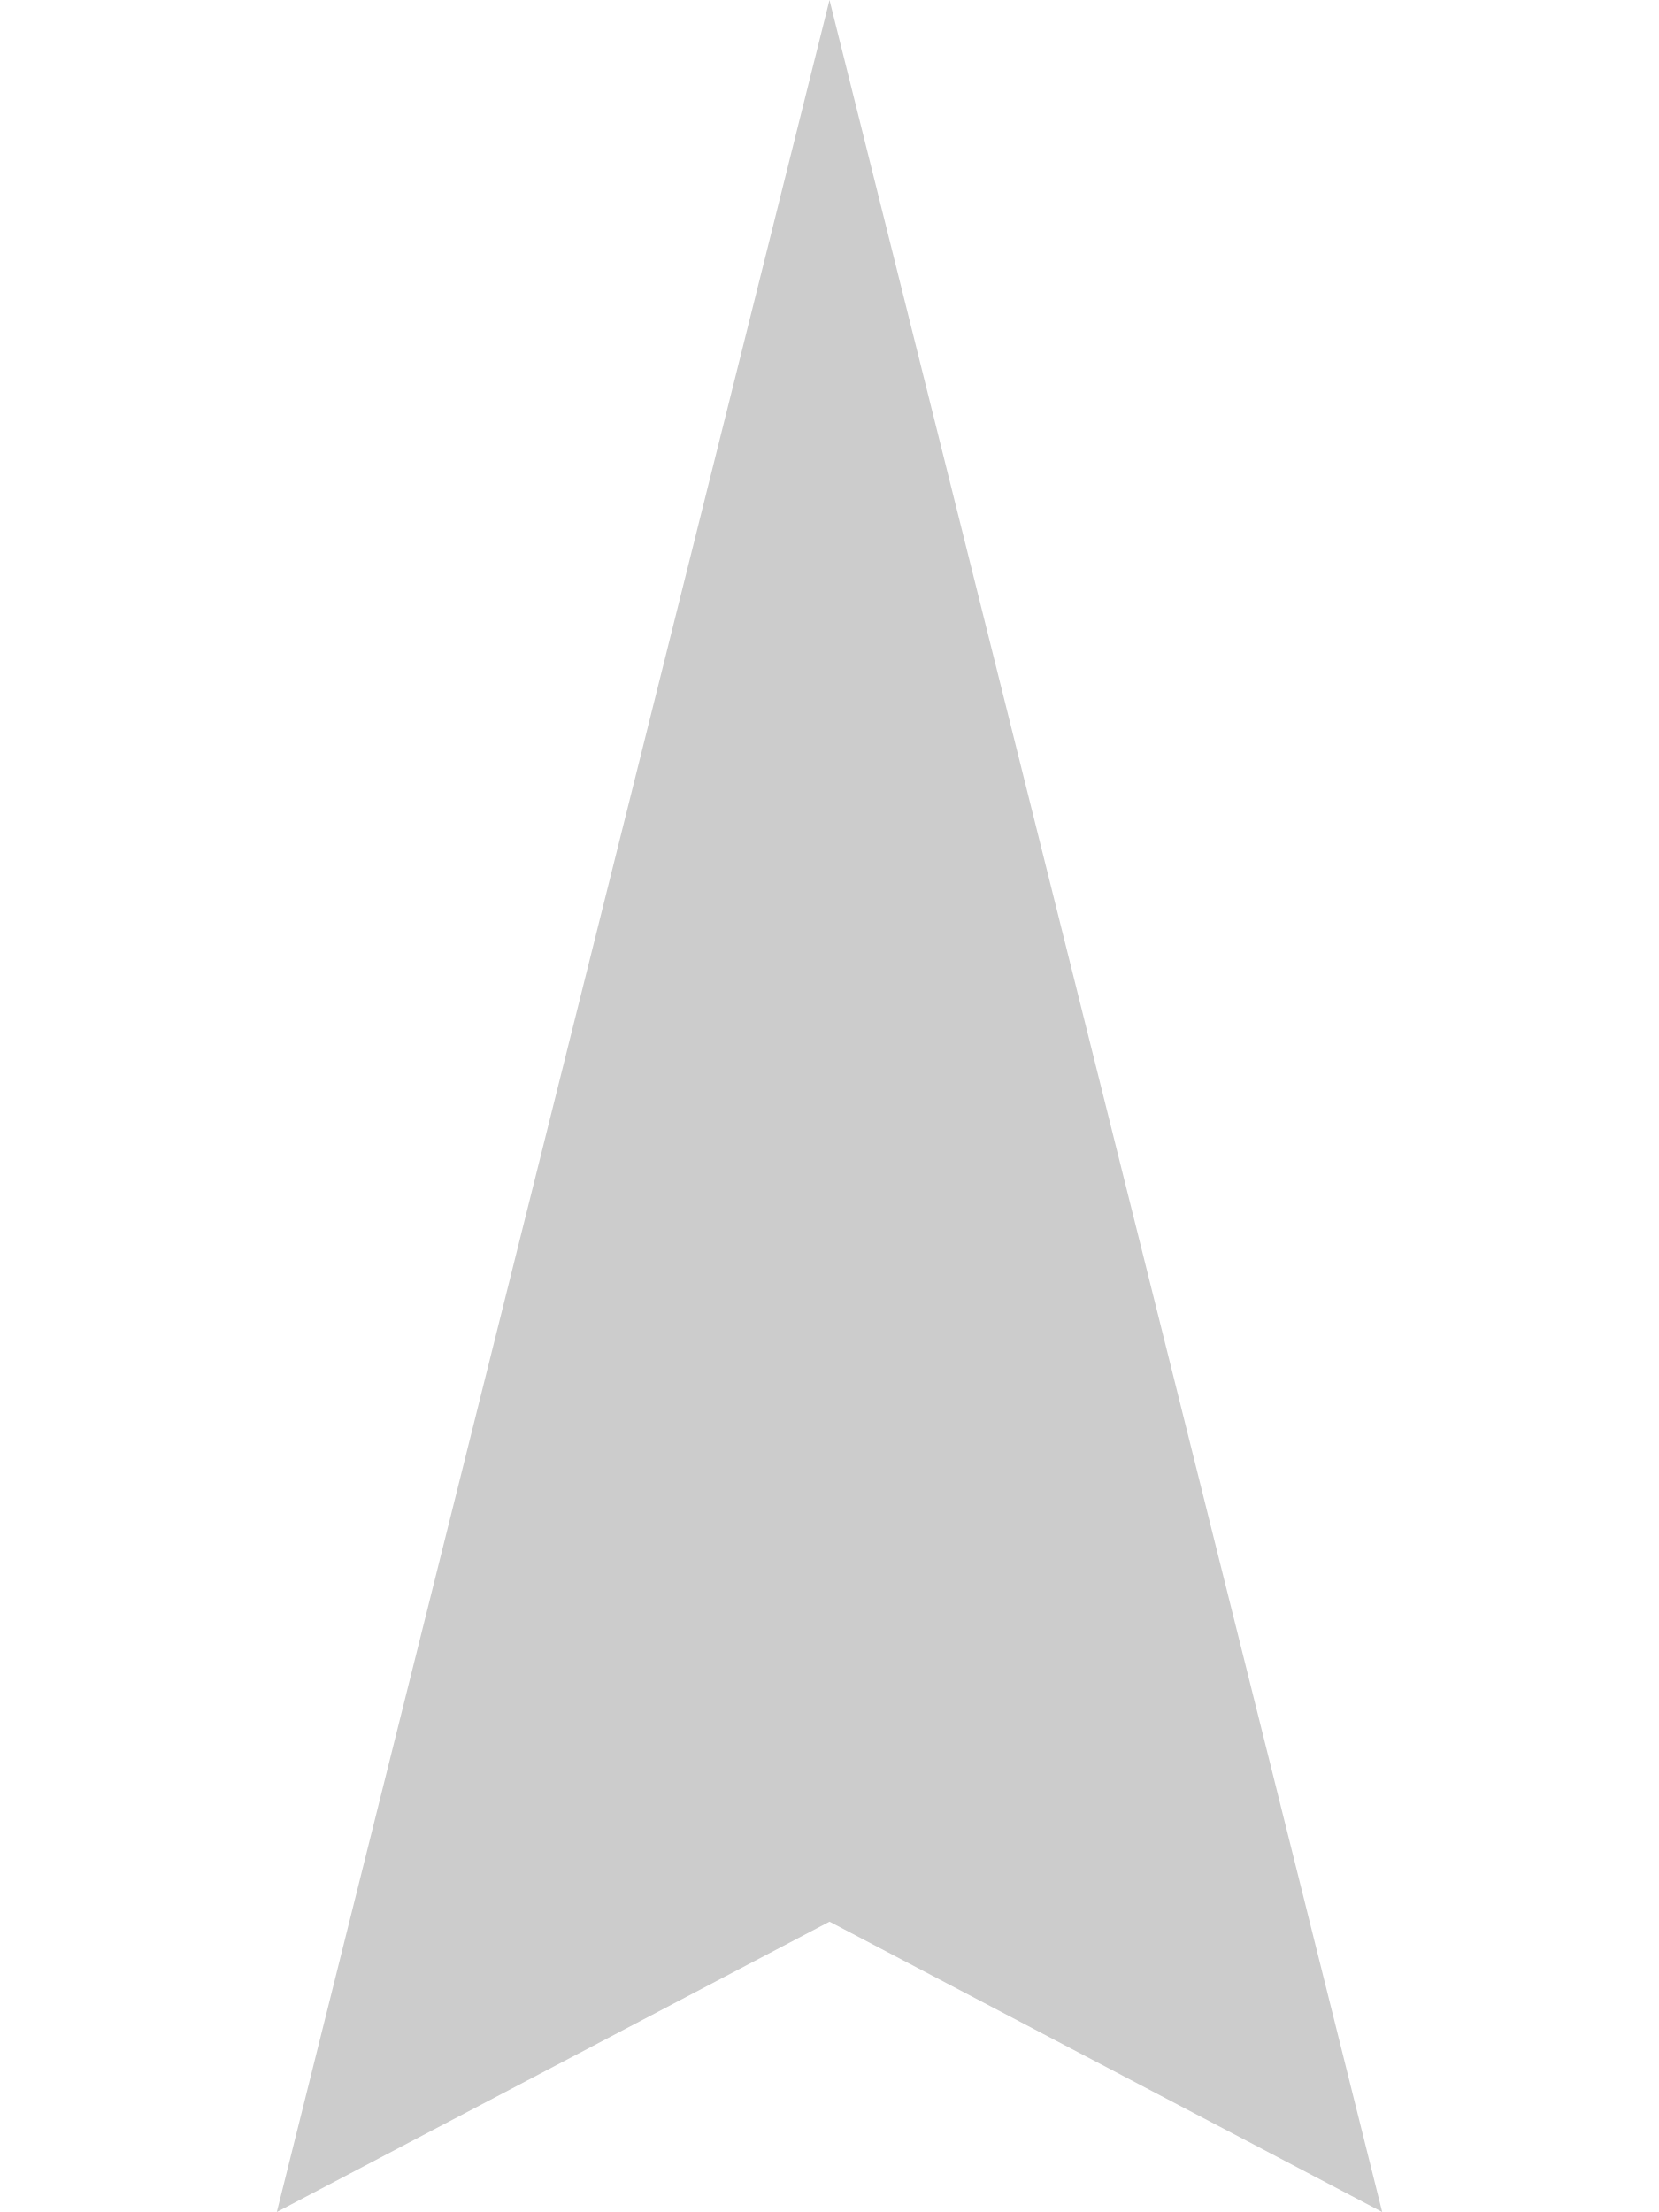
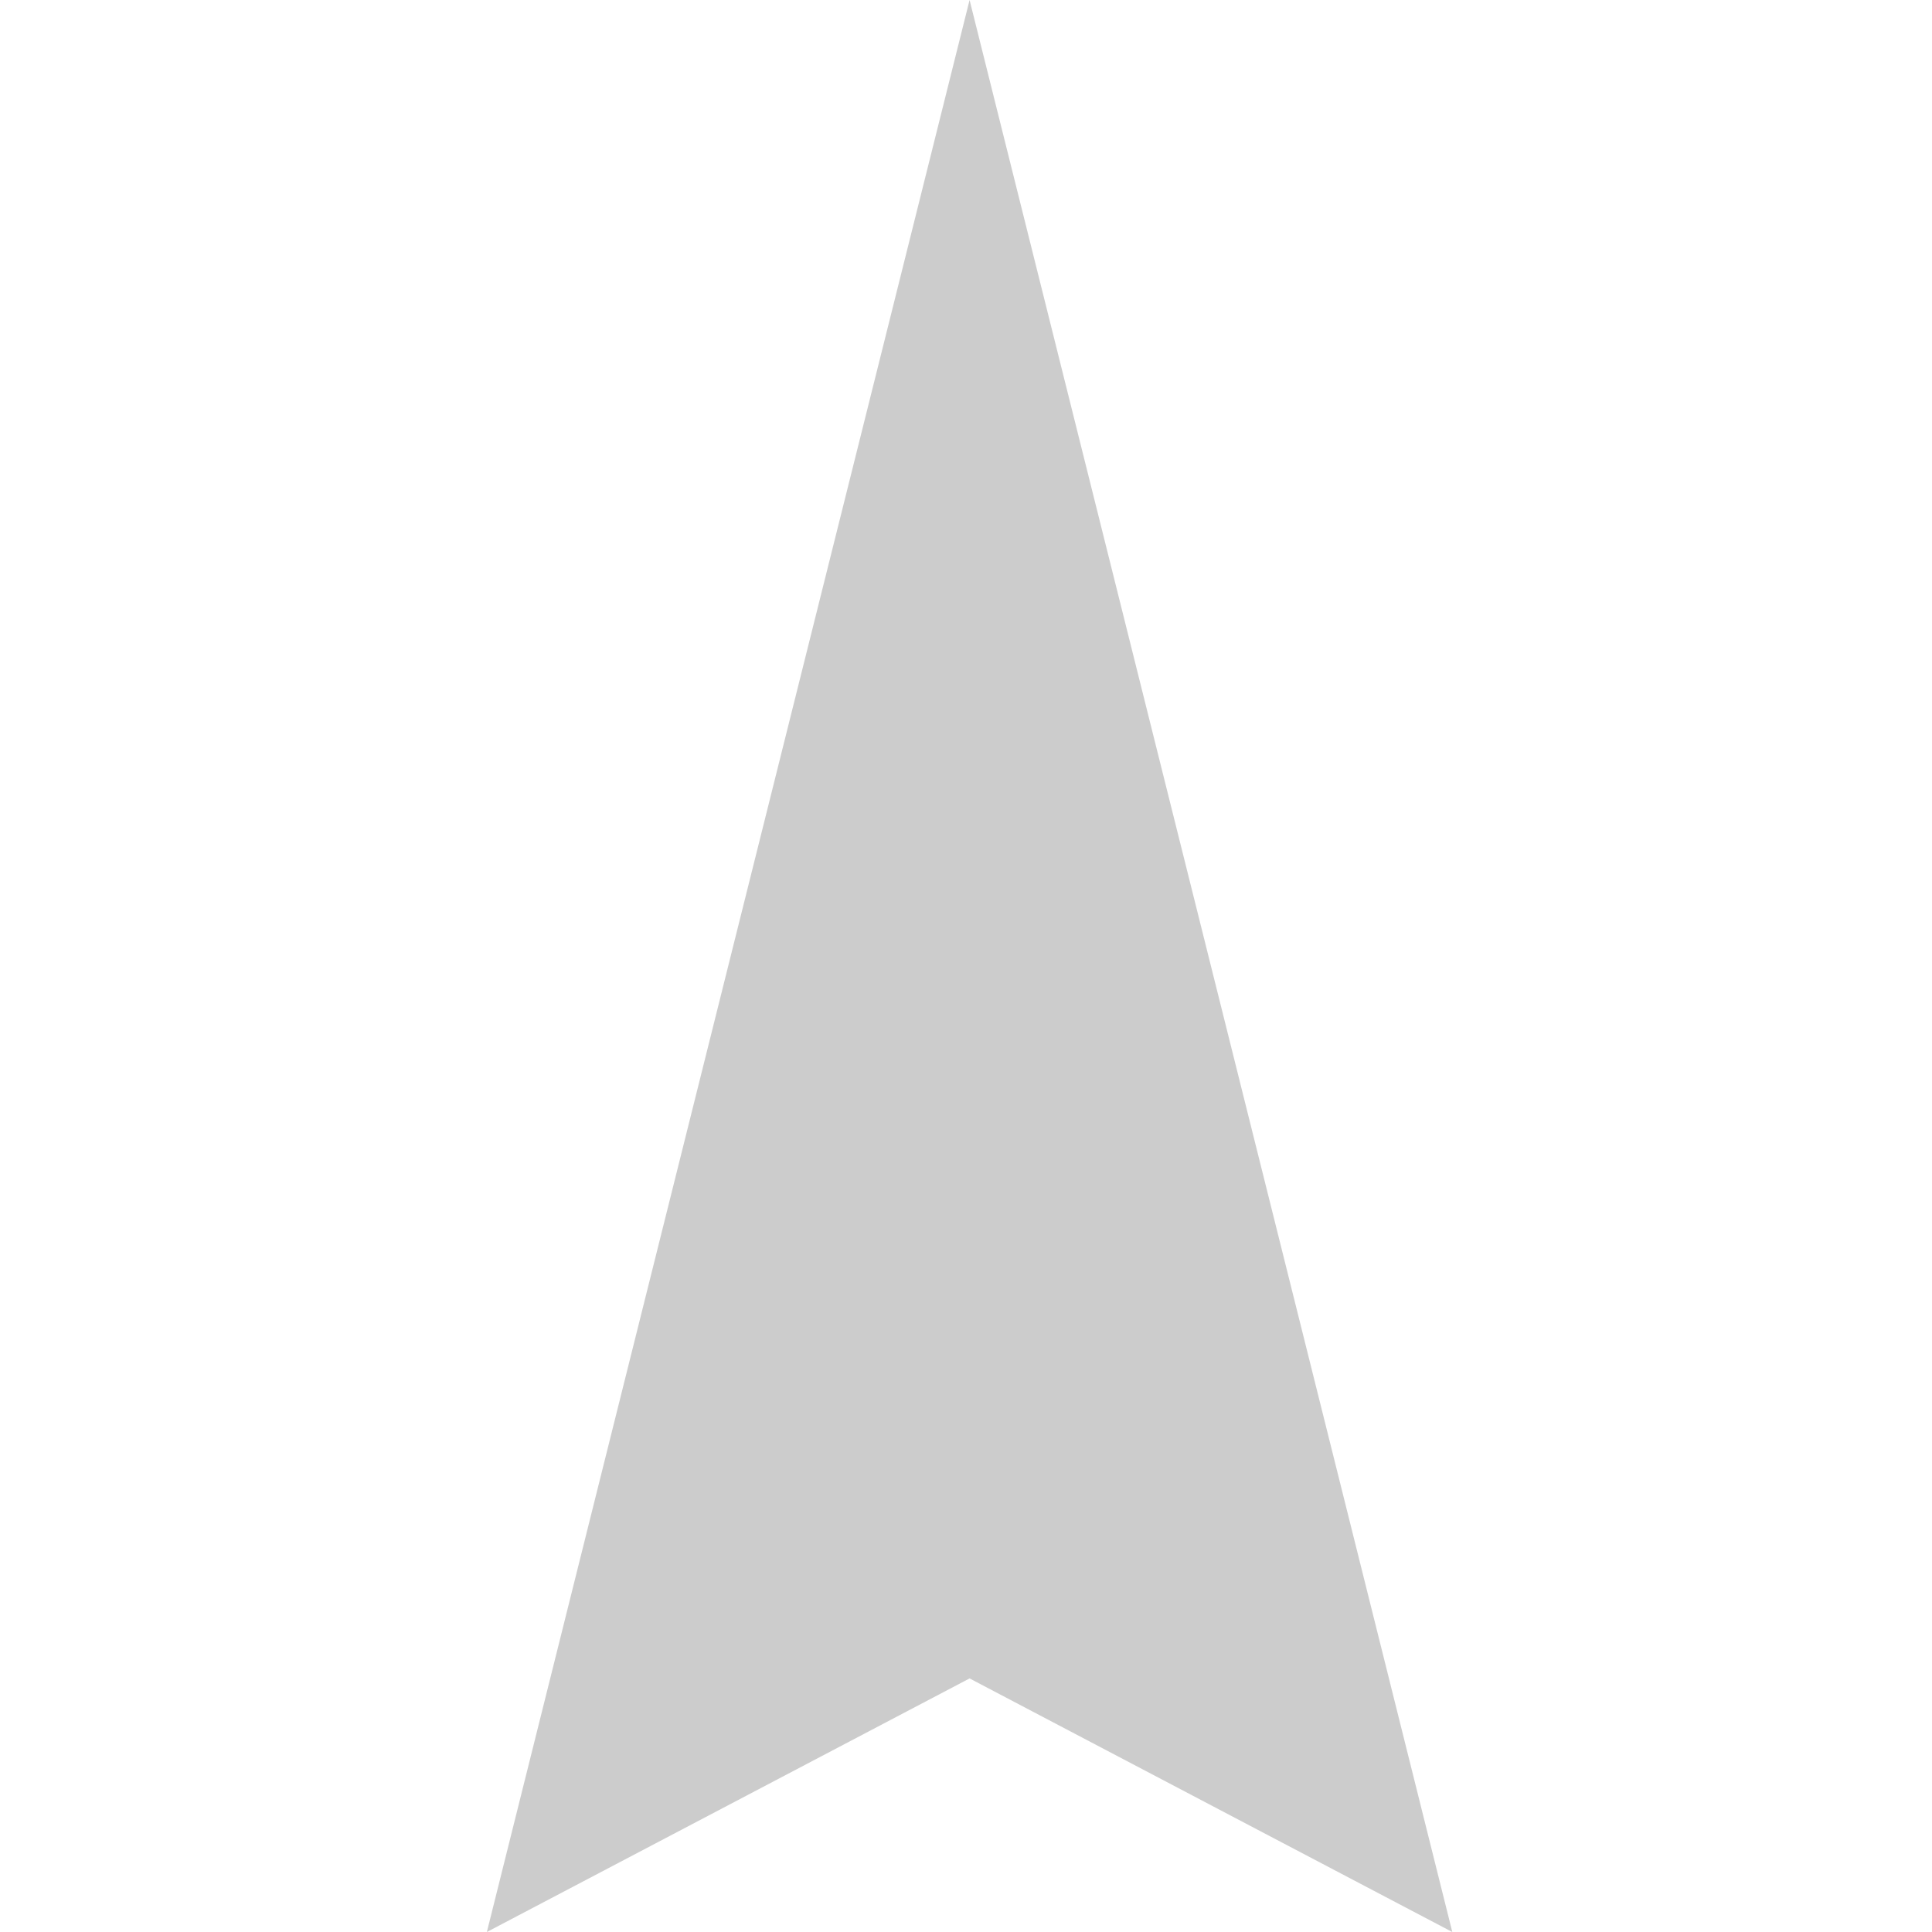
- <svg xmlns="http://www.w3.org/2000/svg" version="1.1" id="Layer_1" x="0px" y="0px" viewBox="0 0 12 16" enable-background="new 0 0 12 16" xml:space="preserve">
+ <svg xmlns="http://www.w3.org/2000/svg" version="1.1" id="Layer_1" x="0px" y="0px" viewBox="0 0 16 16" enable-background="new 0 0 12 16" xml:space="preserve" width="16" height="16">
  <defs id="defs9" />
-   <g id="g4" transform="matrix(0.6892571,0,0,1,1.864457,0)">
-     <polygon points="6,13.9 0.2,16 6,0 11.8,16 " id="polygon2" style="fill:#cccccc" />
+   <g id="g4" transform="matrix(0.6892571,0,0,1,3.894101,0)">
+     <polygon points="11.8,16 6,13.9 0.2,16 6,0 " id="polygon2" style="fill:#cccccc" />
  </g>
</svg>
